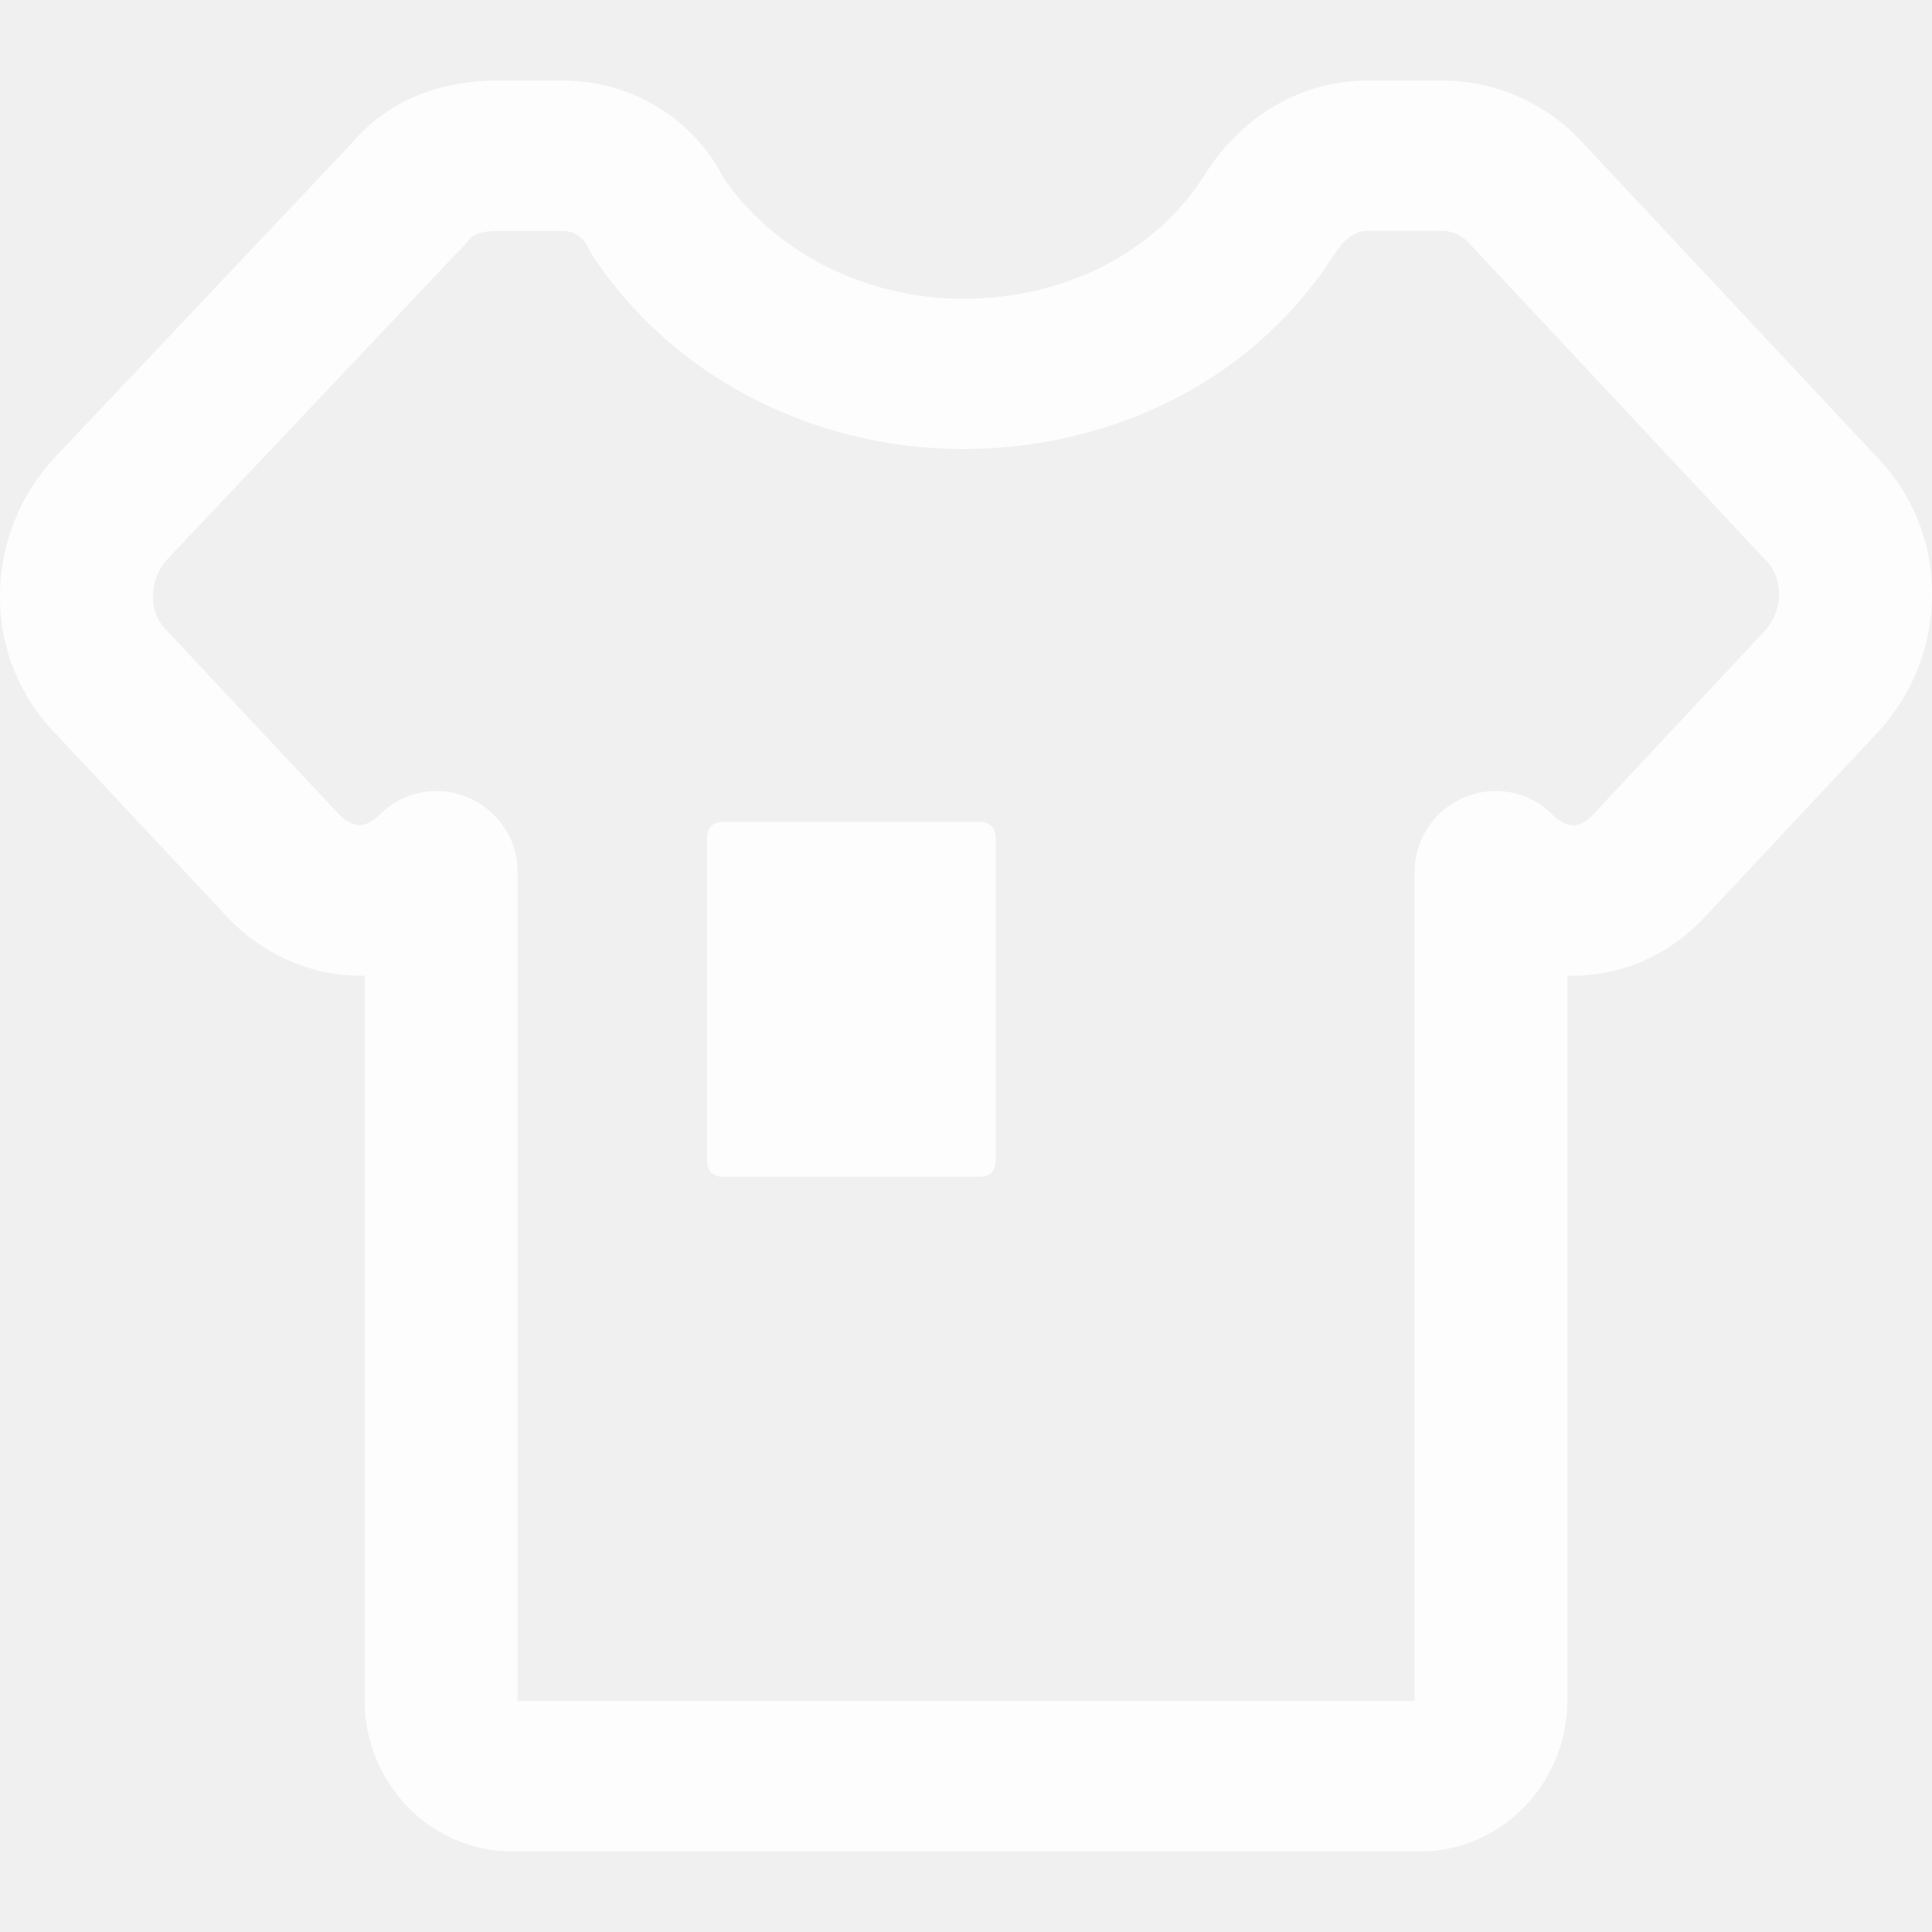
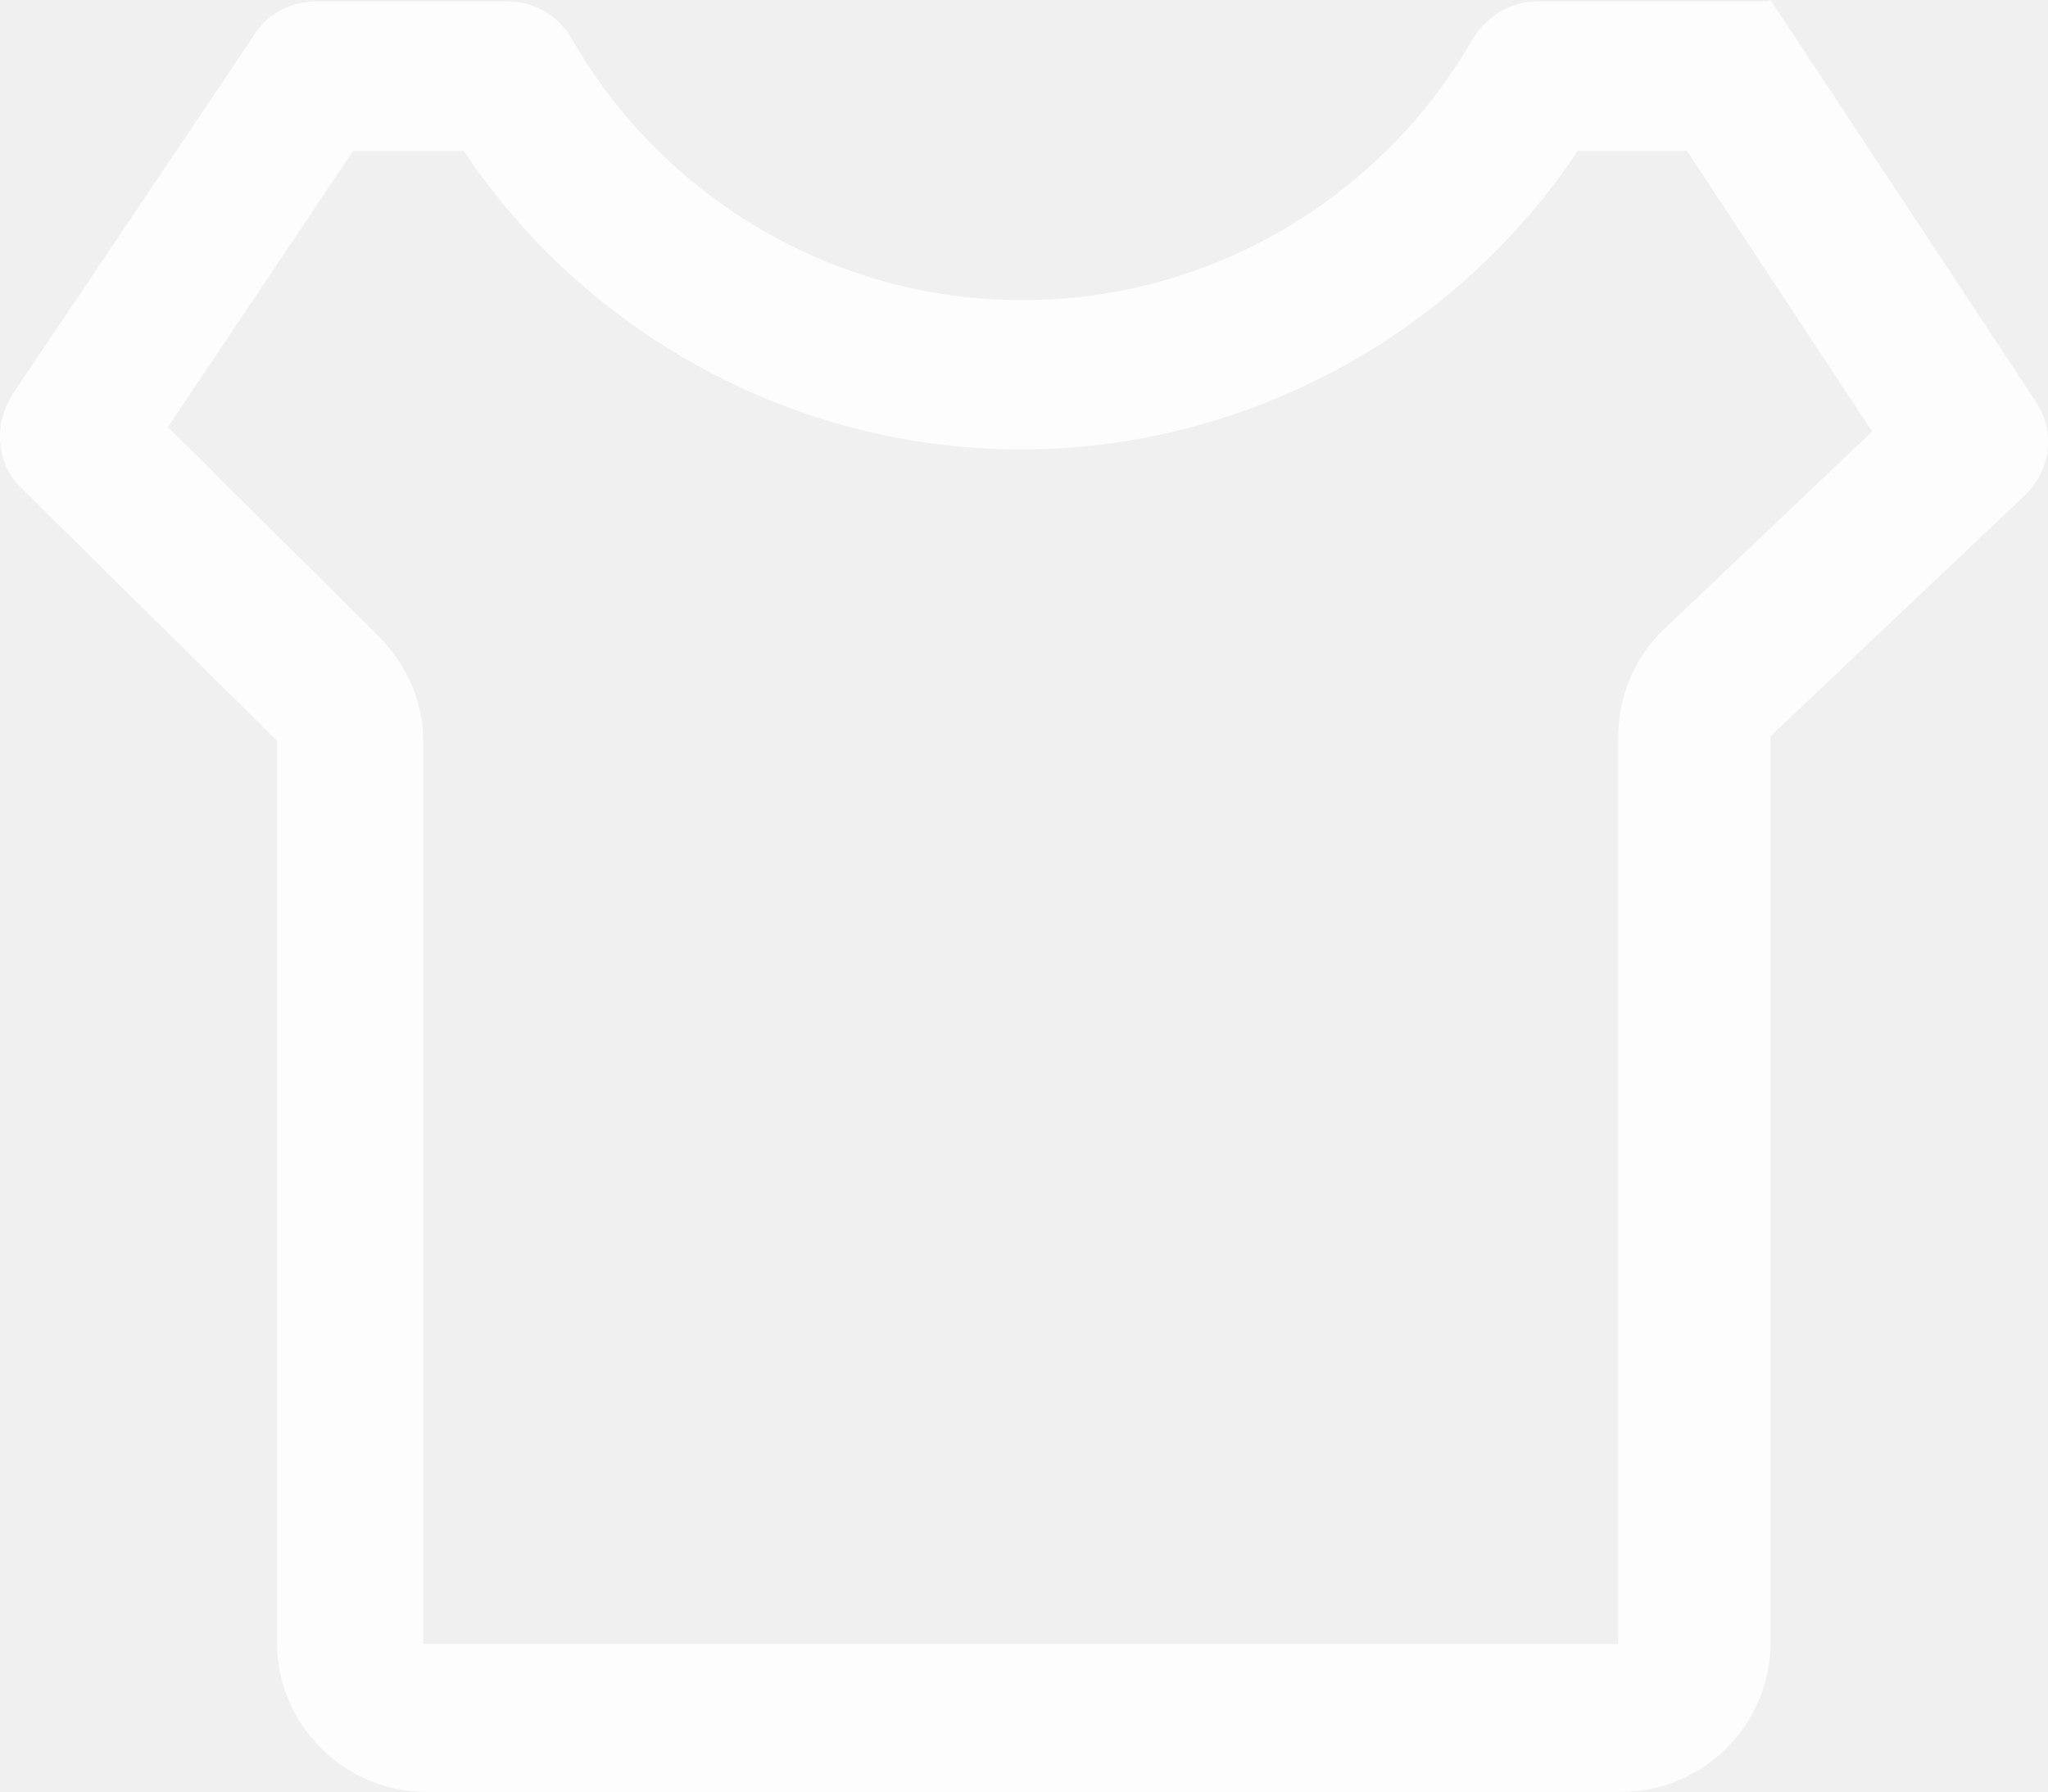
- <svg xmlns="http://www.w3.org/2000/svg" width="20px" height="20px" viewBox="0 0 20 20" version="1.1">
-   <g id="主题-暗色" stroke="none" stroke-width="1" fill="none" fill-rule="evenodd">
-     <g id="编组-3备份-5" fill-rule="nonzero">
-       <g id="question-circle备份">
-         <rect id="矩形" fill="#000000" opacity="0" x="5.24011903e-05" y="0" width="20" height="20" />
-         <g id="skin" transform="translate(0, 0.833333)" fill="#FFFFFF" fill-opacity="0.85">
-           <path d="M5.834,0 C6.535,0.003 7.174,0.391 7.489,1.006 C8.016,1.78 8.962,2.259 9.97,2.259 C10.964,2.259 11.85,1.835 12.374,1.119 L12.468,0.981 C12.858,0.358 13.477,0 14.166,0 L14.934,0 C15.486,0.003 16.012,0.236 16.381,0.641 L19.421,3.889 C19.796,4.272 20.004,4.784 20,5.316 C20.001,5.851 19.797,6.366 19.428,6.759 L17.647,8.661 C17.281,9.052 16.796,9.267 16.28,9.267 L16.226,9.267 L16.226,16.768 C16.226,17.631 15.54,18.333 14.698,18.333 L5.303,18.333 C4.46,18.333 3.775,17.631 3.775,16.768 L3.775,9.267 L3.721,9.267 C3.22,9.267 2.709,9.041 2.354,8.661 L0.579,6.766 C0.204,6.383 -0.004,5.871 5.24011903e-05,5.34 C-0.001,4.805 0.203,4.29 0.572,3.897 L3.638,0.653 C4.005,0.22 4.52,0 5.17,0 L5.834,0 Z M14.934,1.556 L14.166,1.556 C14.122,1.556 13.998,1.556 13.865,1.726 L13.814,1.798 C13.414,2.423 12.859,2.93 12.2,3.275 C11.53,3.628 10.759,3.815 9.97,3.815 C9.19,3.816 8.422,3.625 7.736,3.261 C7.088,2.918 6.538,2.421 6.135,1.815 C6.113,1.781 6.096,1.749 6.08,1.716 C6.036,1.621 5.94,1.56 5.833,1.557 L5.169,1.557 C4.942,1.557 4.884,1.614 4.855,1.649 L4.833,1.678 L4.807,1.704 L1.735,4.953 C1.539,5.163 1.532,5.499 1.719,5.686 L3.518,7.606 C3.585,7.677 3.678,7.71 3.721,7.71 C3.764,7.71 3.856,7.678 3.923,7.607 C4.077,7.447 4.291,7.356 4.515,7.355 C4.981,7.357 5.358,7.73 5.358,8.189 L5.358,16.775 L14.644,16.775 L14.644,8.189 C14.644,7.73 15.021,7.357 15.487,7.355 C15.674,7.356 15.853,7.419 15.997,7.533 L16.078,7.607 C16.146,7.678 16.237,7.71 16.281,7.71 C16.308,7.71 16.386,7.71 16.483,7.607 L18.264,5.703 C18.461,5.493 18.469,5.157 18.281,4.969 L15.209,1.686 C15.14,1.606 15.04,1.559 14.934,1.556 Z M10.132,7.674 C10.249,7.674 10.308,7.732 10.308,7.847 L10.308,11.176 C10.308,11.292 10.249,11.349 10.132,11.349 L7.495,11.349 C7.377,11.349 7.319,11.292 7.319,11.176 L7.319,7.847 C7.319,7.732 7.377,7.674 7.495,7.674 L10.132,7.674 Z" id="形状" />
-         </g>
+ <svg xmlns="http://www.w3.org/2000/svg" width="13.712px" height="12px" viewBox="0 0 13.712 12" version="1.1">
+   <g id="页面-1" stroke="none" stroke-width="1" fill="none" fill-rule="evenodd">
+     <g id="画板备份-2" transform="translate(-199.1655, -53.99)" fill="#FFFFFF" fill-rule="nonzero">
+       <g id="16/皮肤" transform="translate(198, 52)">
+         <rect id="矩形" fill-opacity="0" x="0" y="0" width="16" height="16" />
+         <path d="M12.46,3 L13.7,4.88 L12.31,6.2 C12.11,6.39 12,6.65 12,6.93 L12,13 L4,13 L4,6.96 C4,6.69 3.89,6.44 3.7,6.25 L2.29,4.85 L3.53,3 L4.27,3 C5.09,4.23 6.49,5 8,5 C9.51,5 10.91,4.23 11.73,3 L12.46,3 M13,2 L11.45,2 C11.27,2 11.11,2.11 11.02,2.26 C10.42,3.3 9.29,4 8.01,4 C6.73,4 5.6,3.3 5,2.26 C4.91,2.1 4.75,2 4.57,2 L3.28,2 C3.11,2 2.96,2.08 2.87,2.22 L1.25,4.63 C1.12,4.83 1.14,5.1 1.31,5.26 L3.02,6.95 L3.02,12.99 C3.02,13.54 3.47,13.99 4.02,13.99 L12.02,13.99 C12.57,13.99 13.02,13.54 13.02,12.99 L13.02,6.92 L14.72,5.31 C14.9,5.14 14.93,4.87 14.79,4.67 L13.02,1.99 L13.02,1.99 L13,2 Z" id="形状" fill-opacity="0.85" />
      </g>
    </g>
  </g>
</svg>
